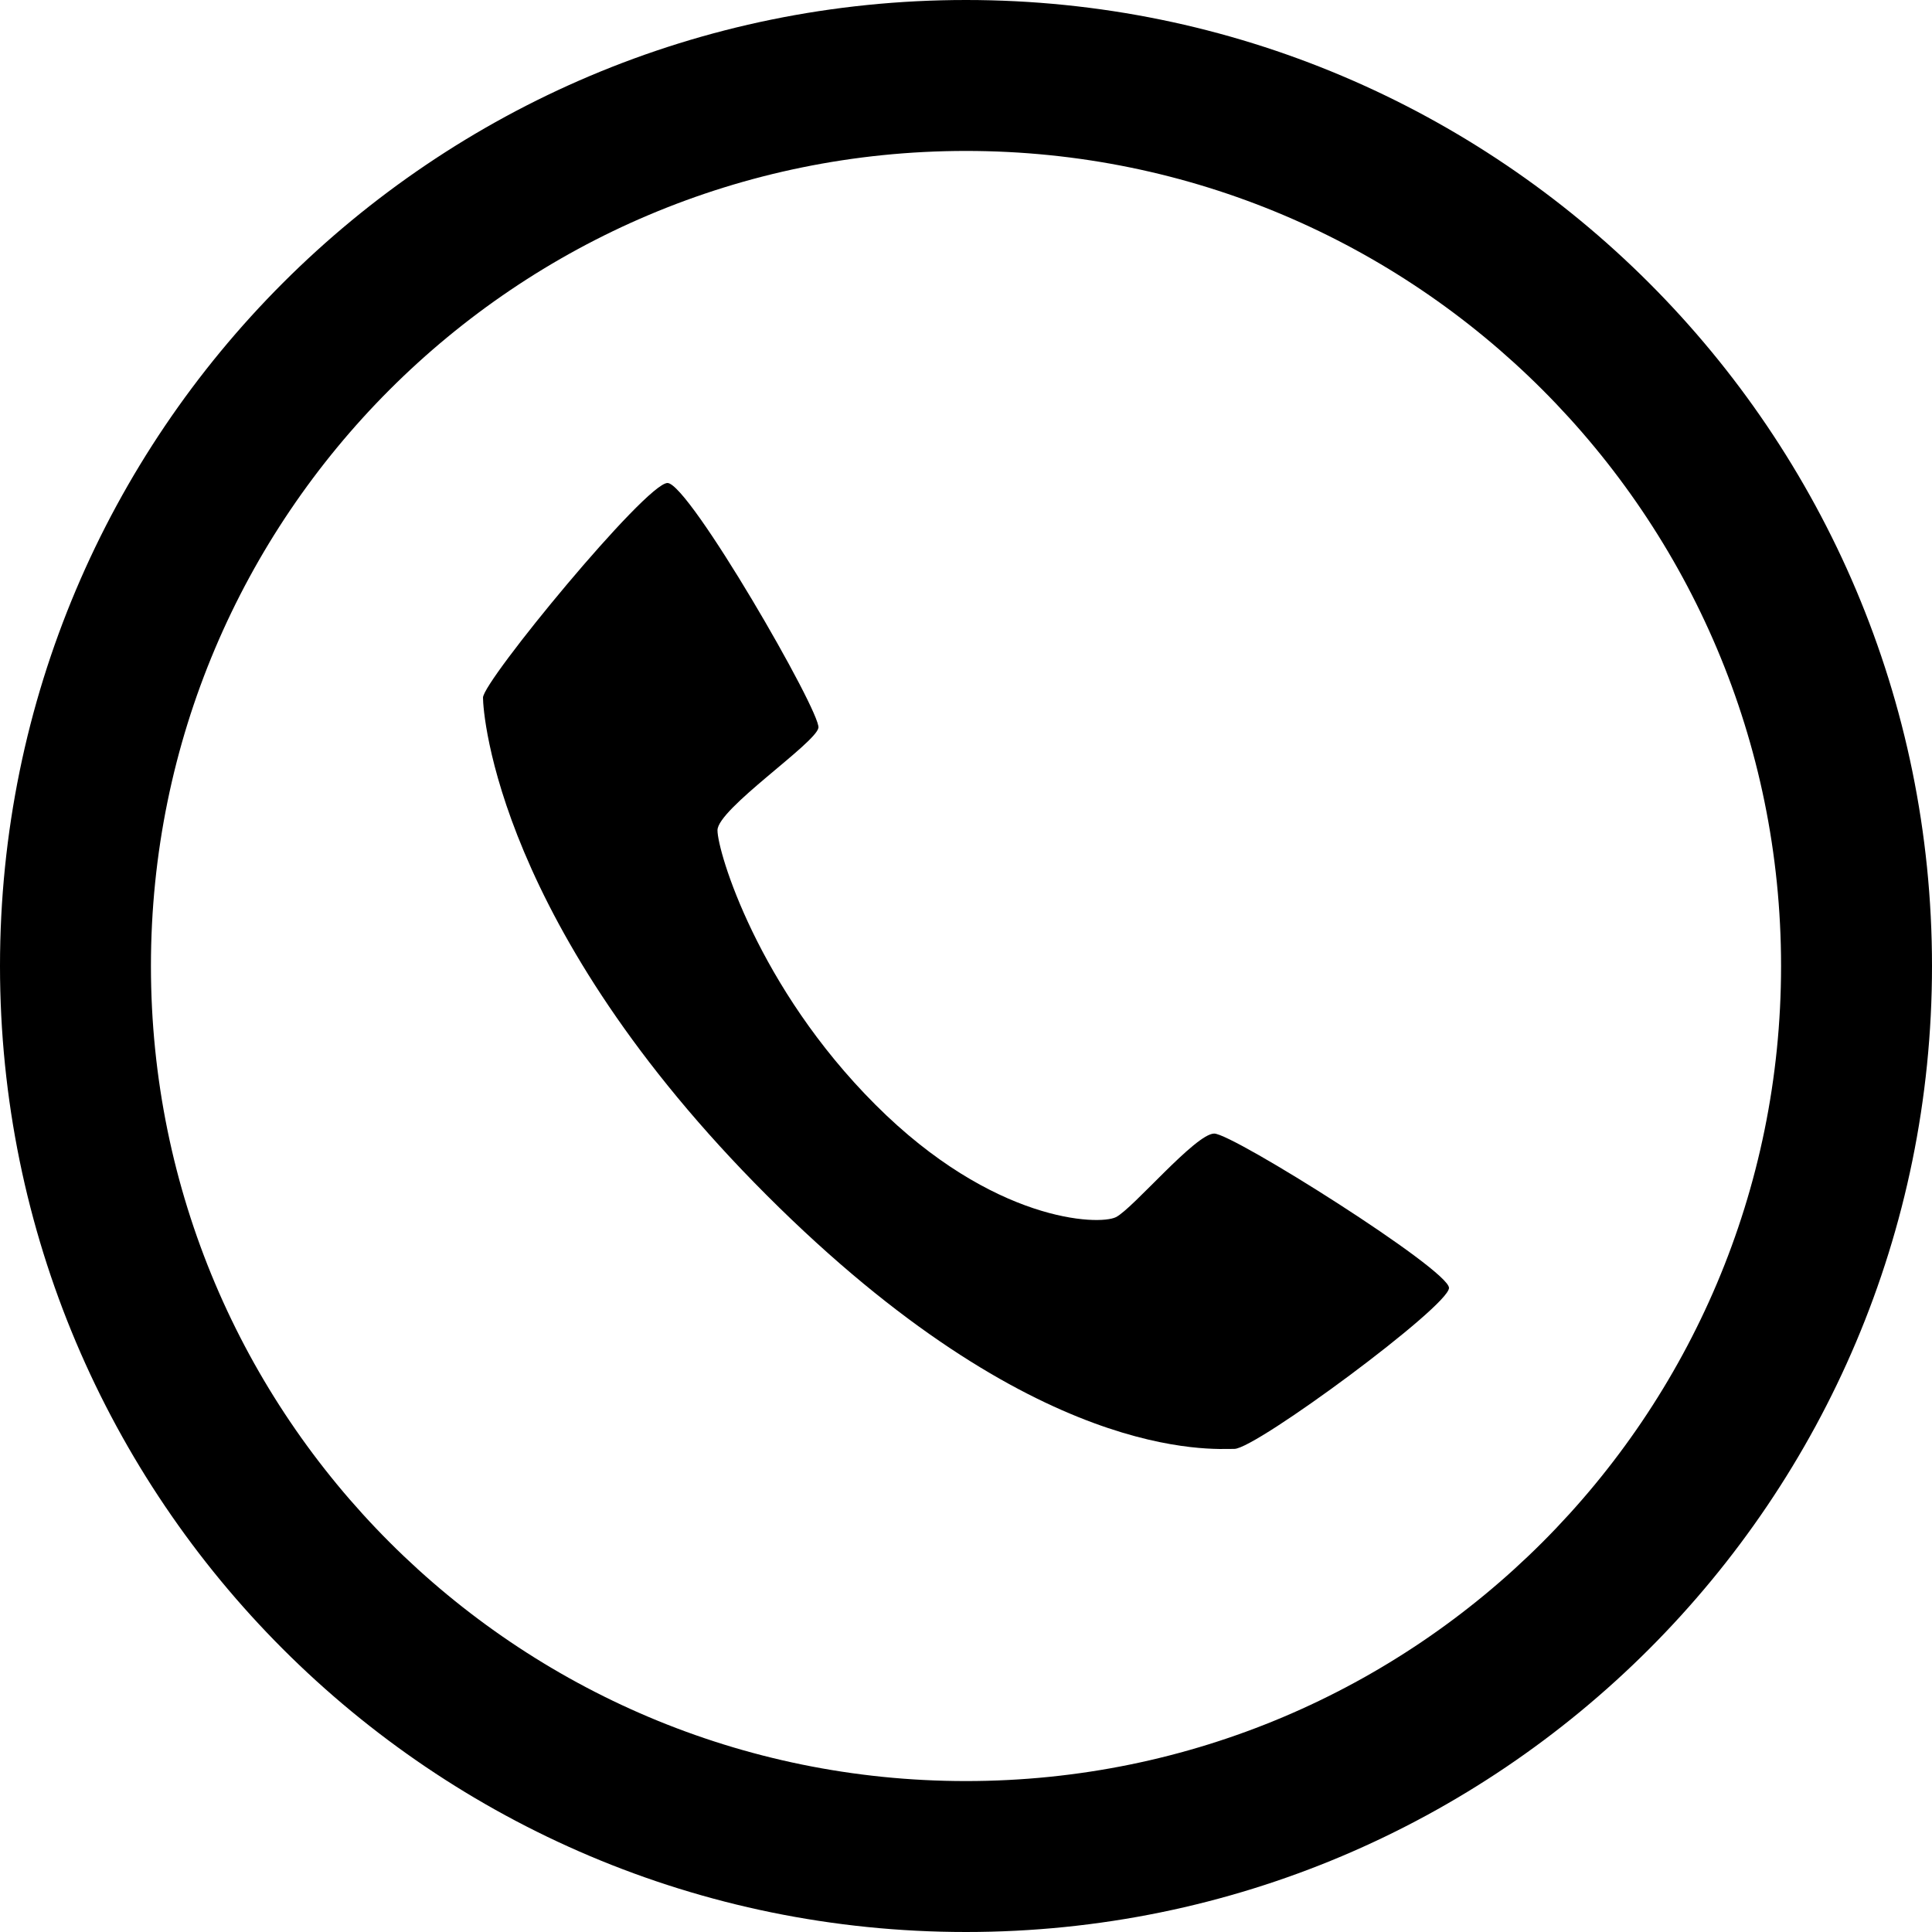
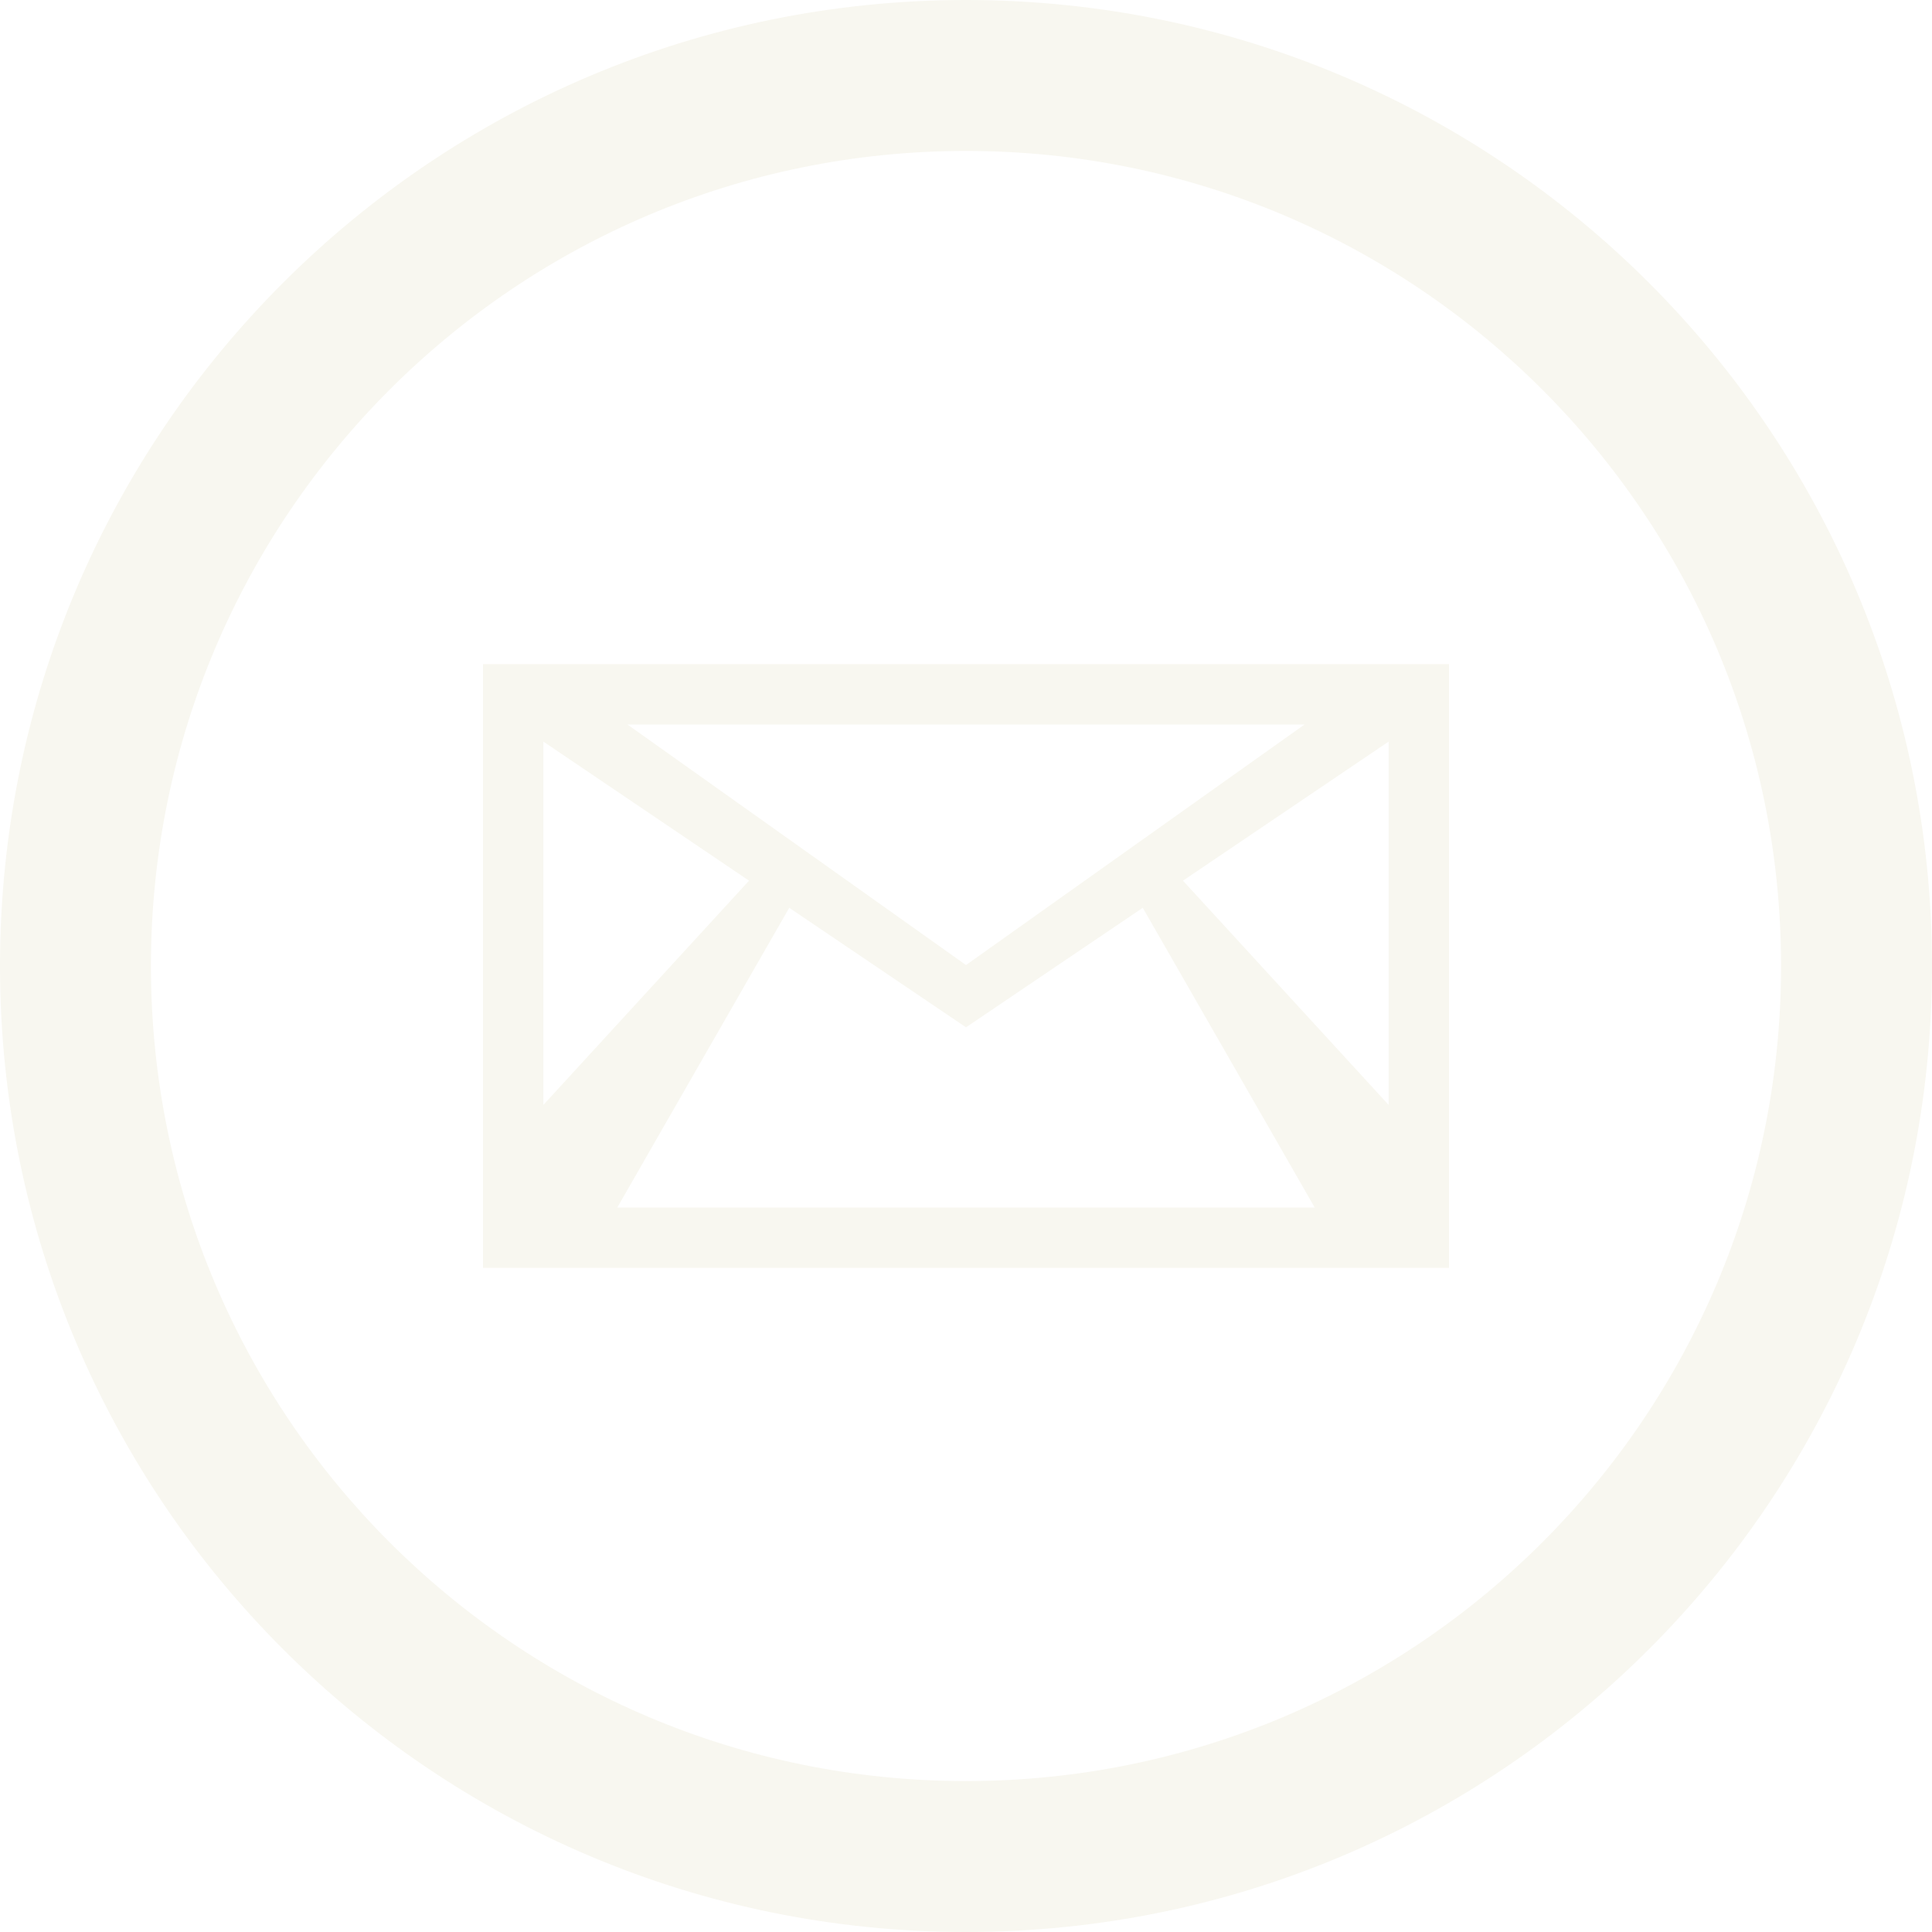
- <svg xmlns="http://www.w3.org/2000/svg" fill="#000000" version="1.1" id="Layer_1" width="800px" height="800px" viewBox="0 0 512 512" enable-background="new 0 0 512 512" xml:space="preserve">
+ <svg xmlns="http://www.w3.org/2000/svg" fill="#F8F7F0" version="1.1" id="Layer_1" width="800px" height="800px" viewBox="0 0 512 512" enable-background="new 0 0 512 512" xml:space="preserve">
  <path d="M256,0C114.609,0,0,114.609,0,256s114.609,256,256,256s256-114.609,256-256S397.391,0,256,0z M256,472  c-119.297,0-216-96.703-216-216S136.703,40,256,40s216,96.703,216,216S375.297,472,256,472z" />
-   <path d="M327.125,383.969c5.703,0.016,56.875-37.828,56.875-42.656s-57.266-40.906-62.219-40.906s-21.578,19.938-26.062,22.156  c-4.5,2.219-32.5,1.422-63.703-29.781c-31.219-31.188-41.875-67.109-41.875-72.75s26.031-23.062,26.75-27.156  S182.578,128,176.891,128S128,180.5,128,184.875s3.953,60.656,75.219,131.906S321.422,383.938,327.125,383.969z" />
+   <path d="M256,176H128v160h128h128V176H256z M256,192h89.719L256,255.75L166.281,192H256z M144,196.531l54.5,36.859L144,292.812  V196.531z M256,320h-92.406l45.562-79.422L256,272.25l46.844-31.672L348.406,320H256z M368,292.812l-54.5-59.422l54.5-36.859  V292.812z" />
</svg>
